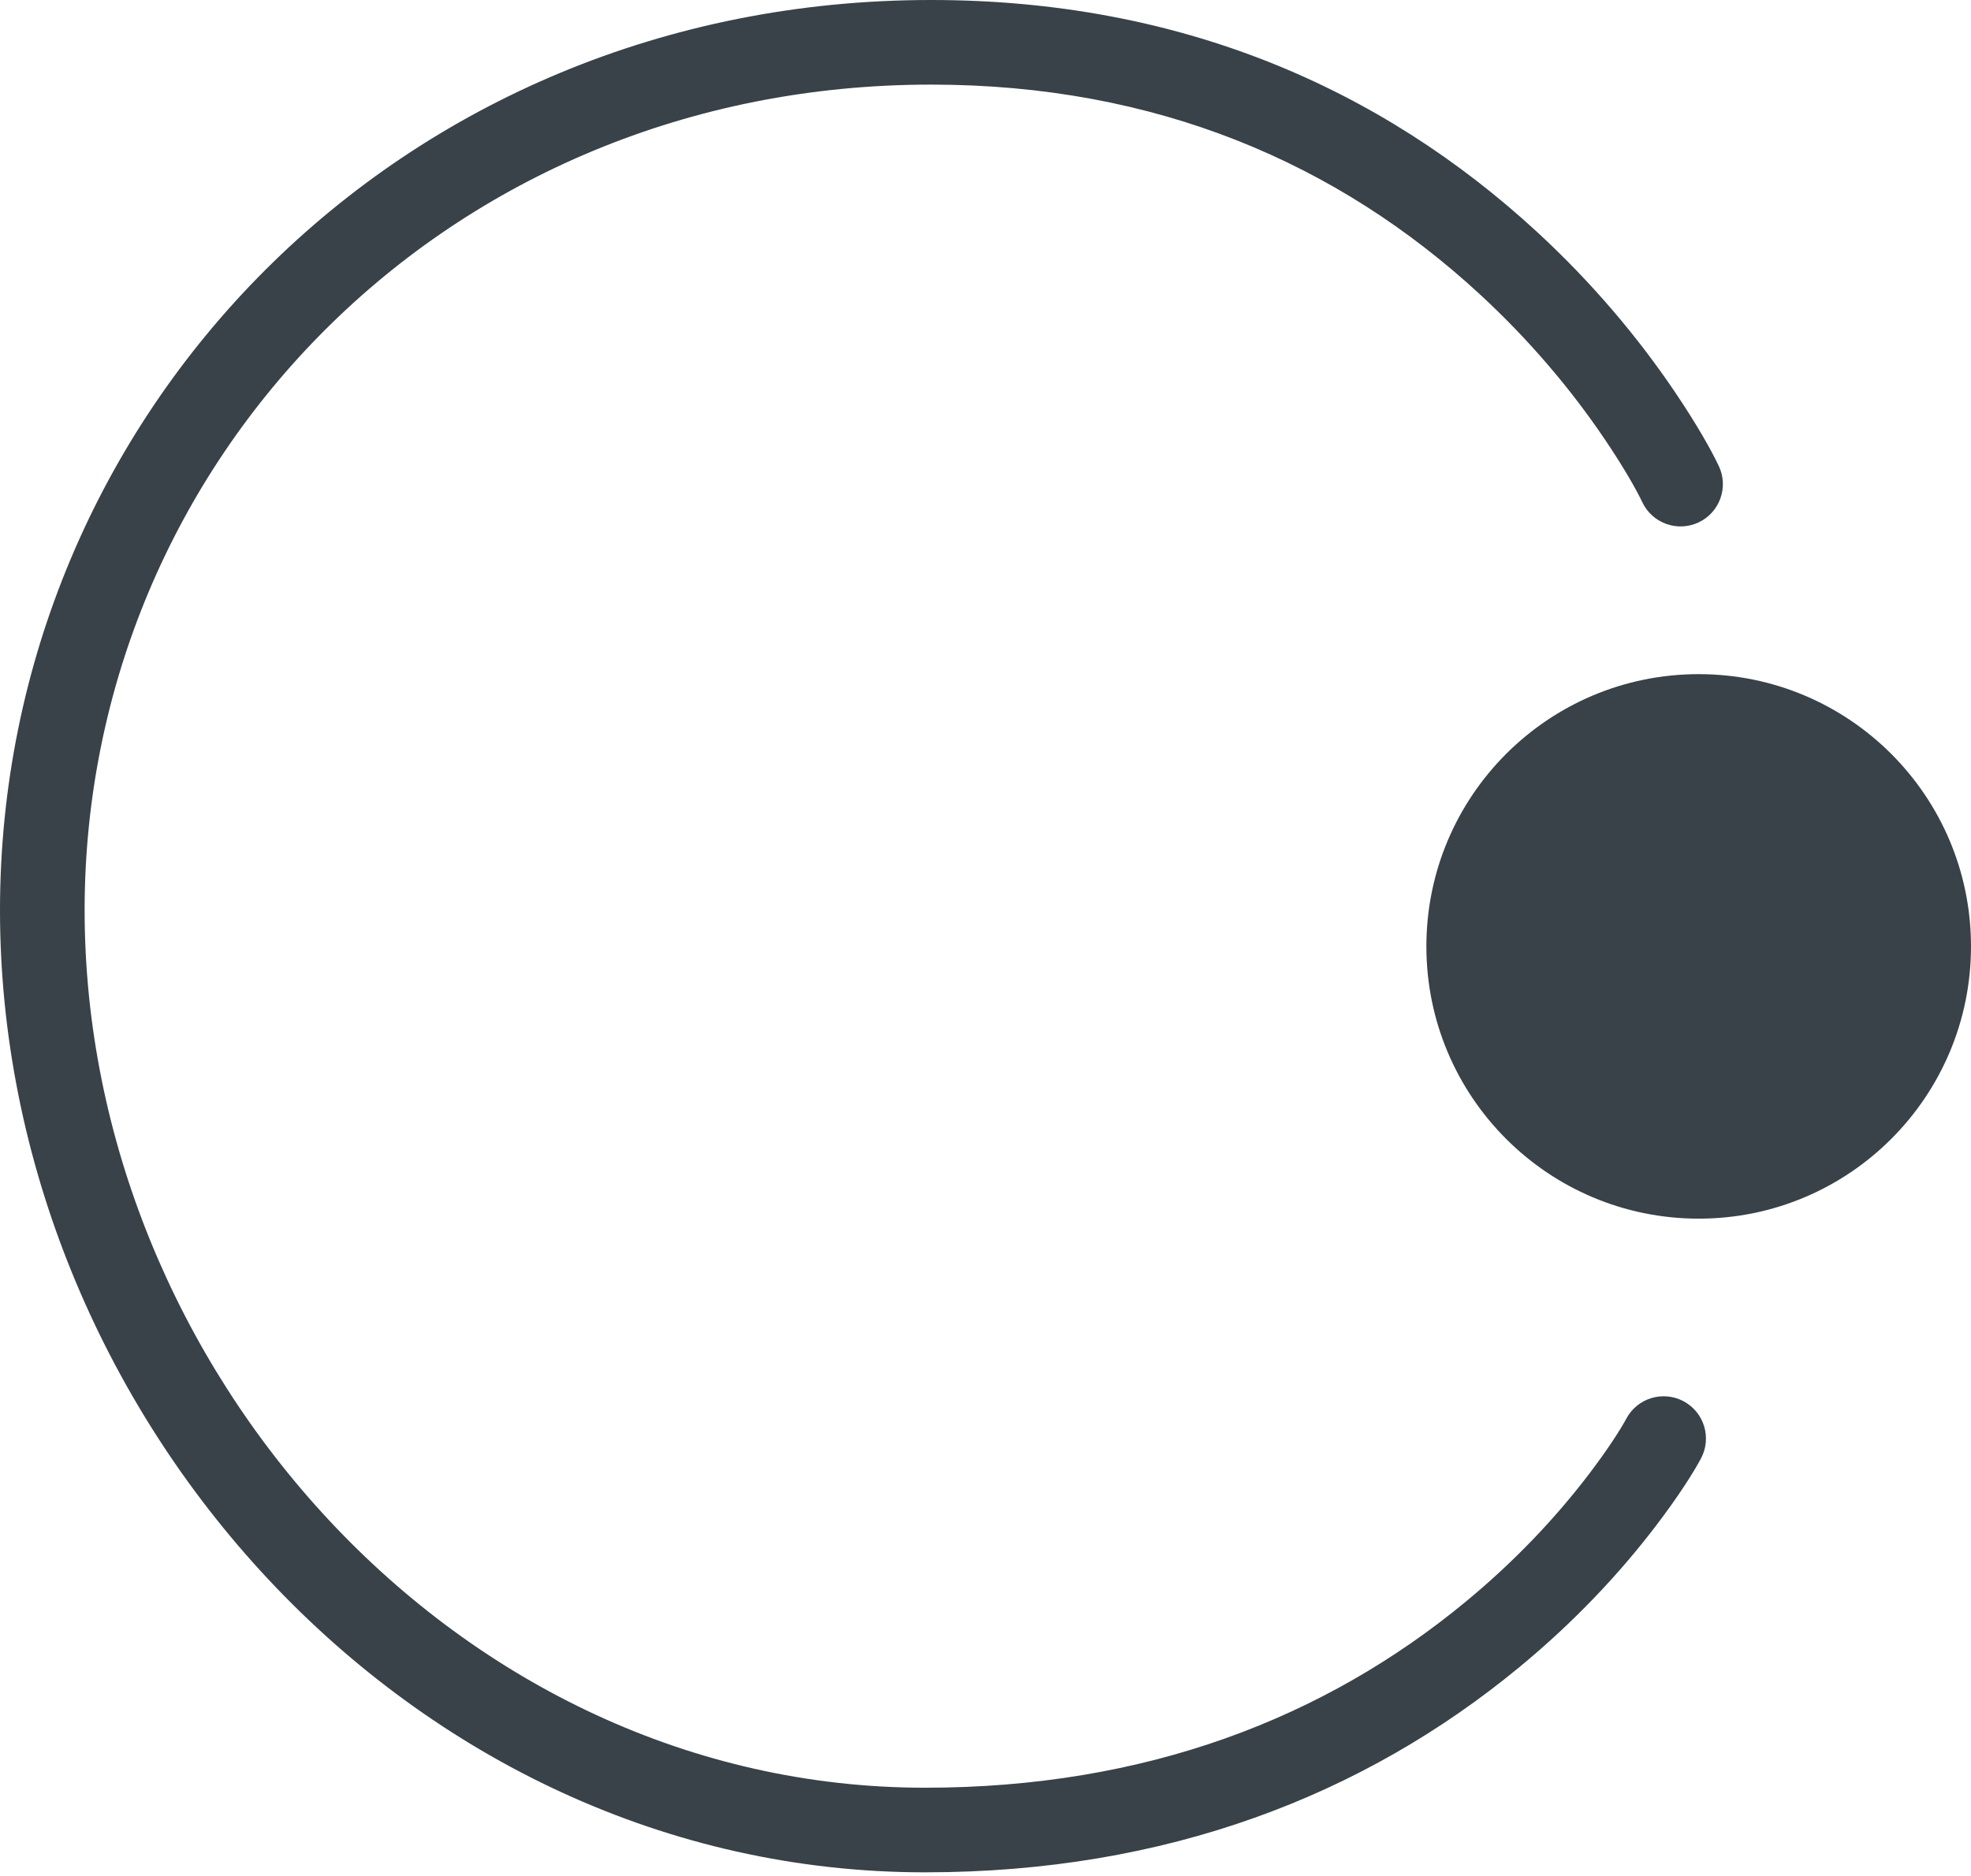
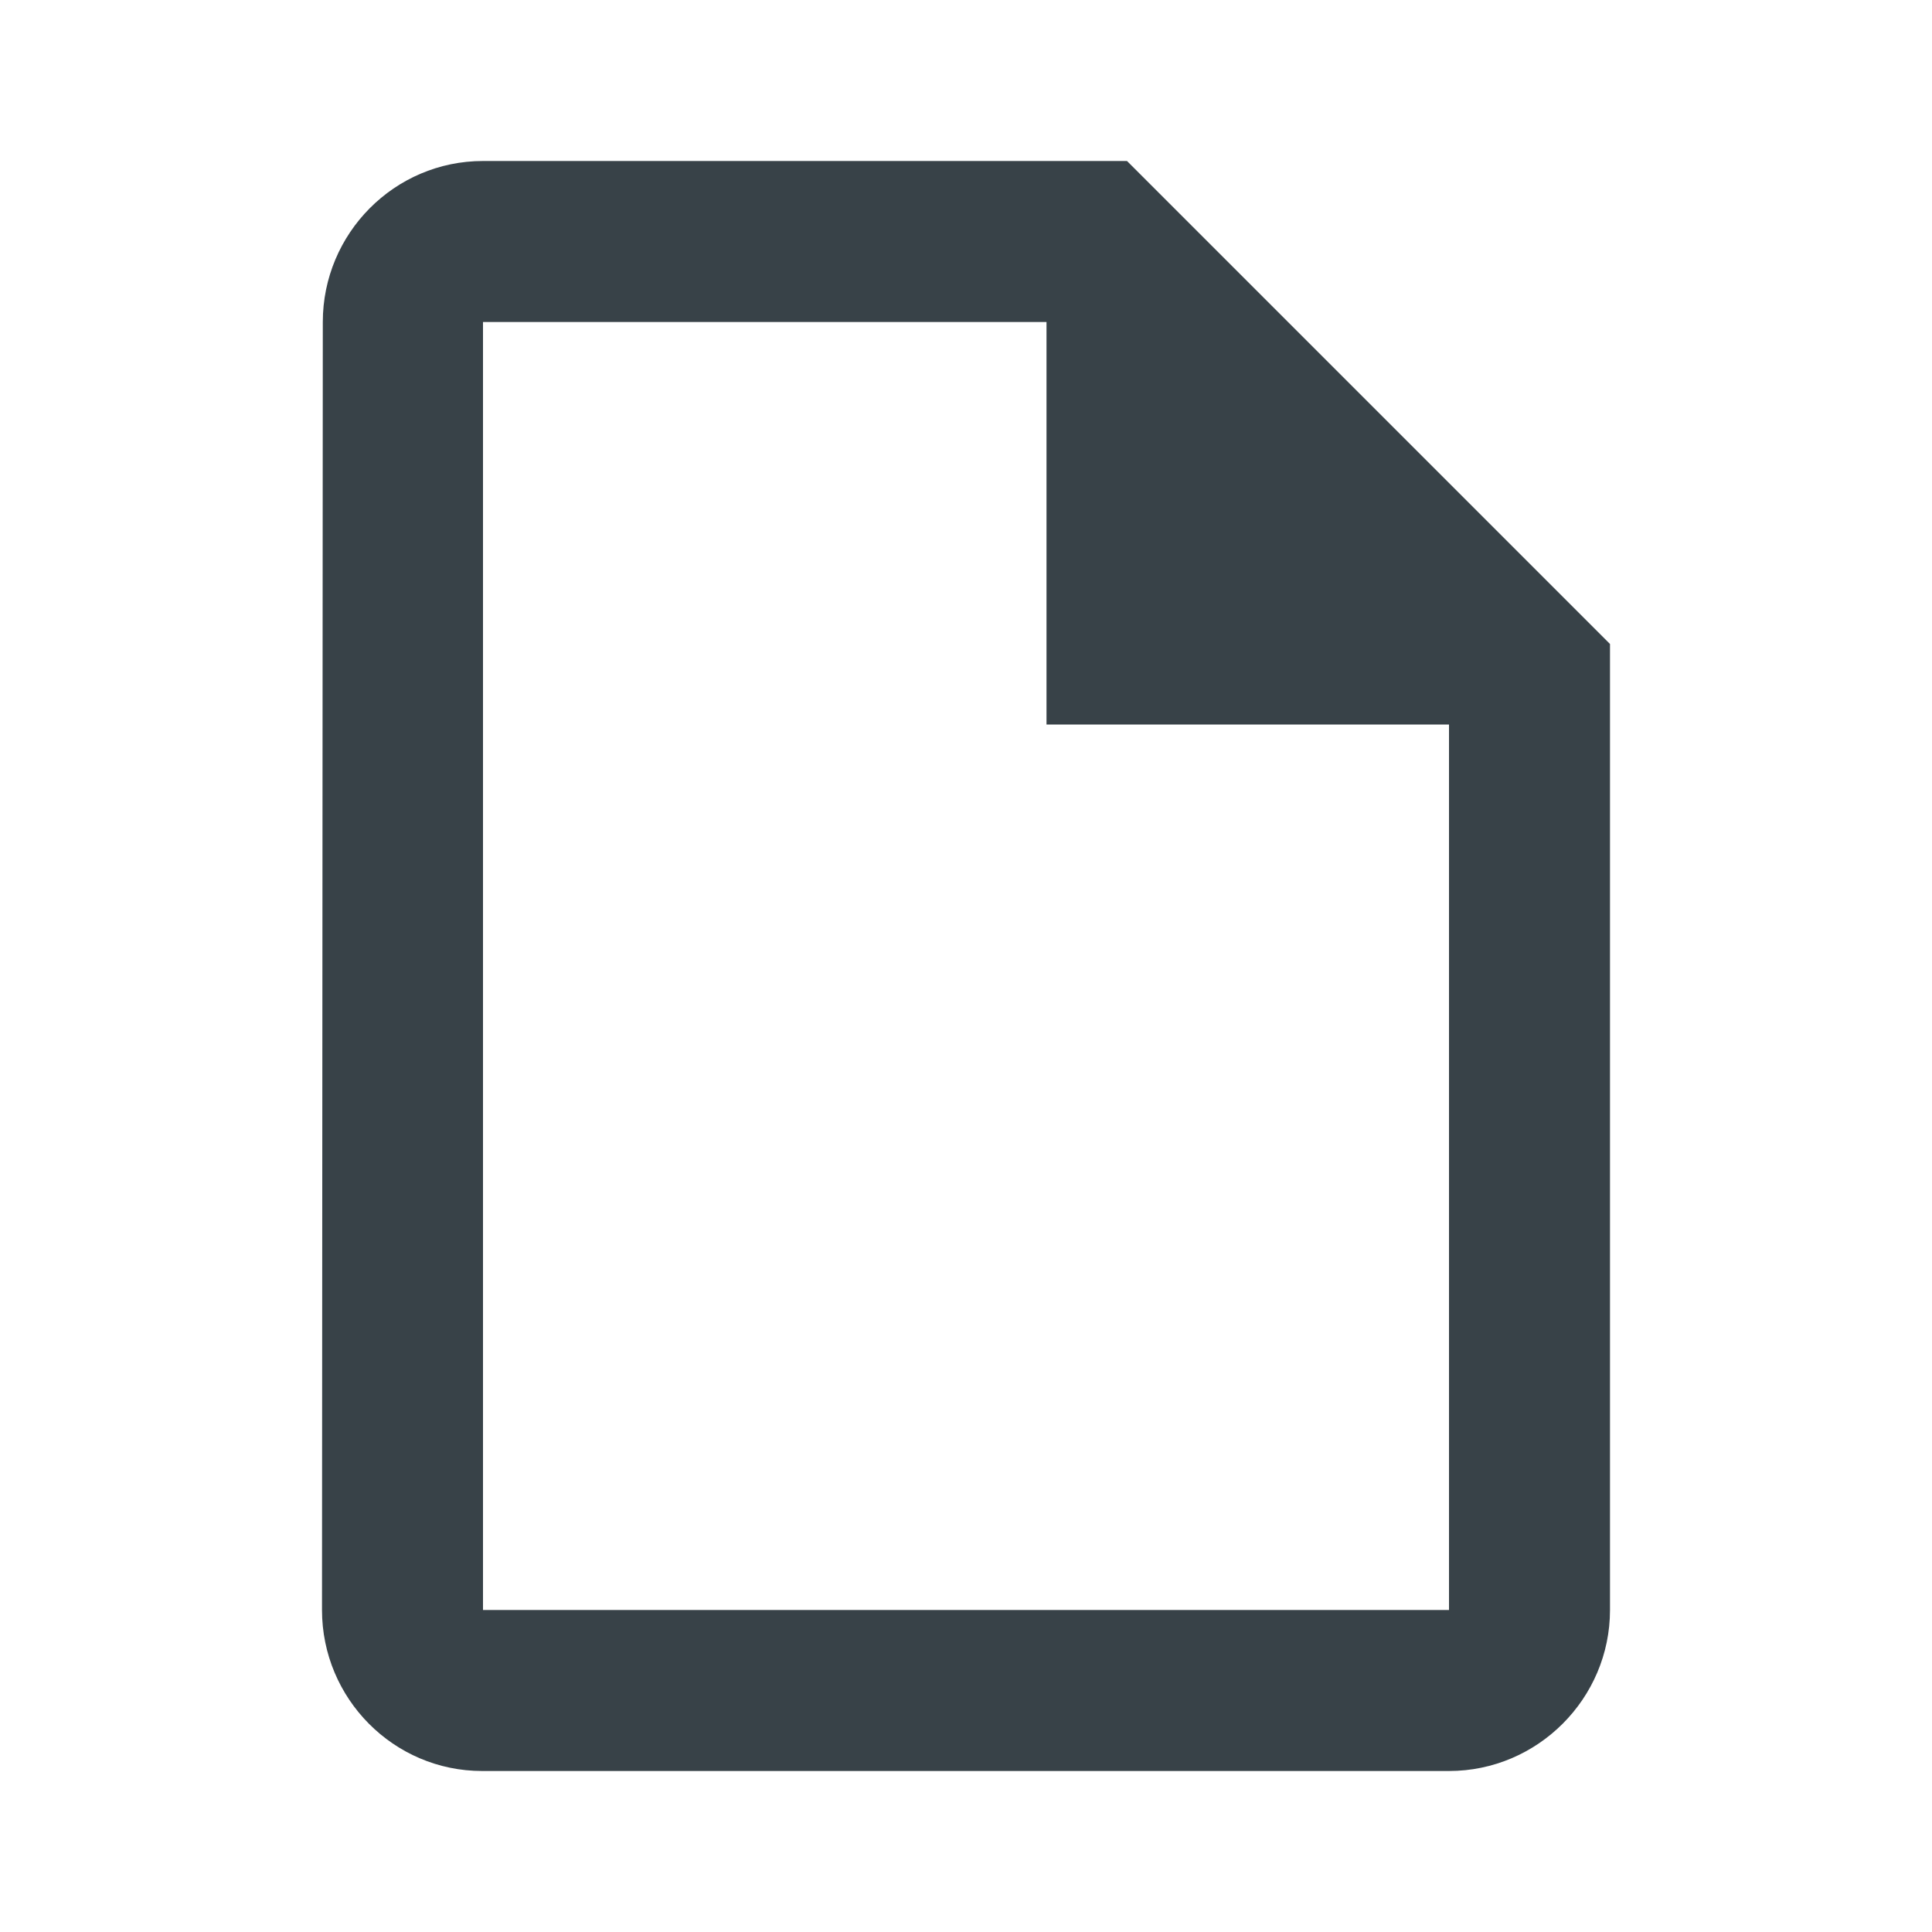
- <svg xmlns="http://www.w3.org/2000/svg" width="228px" height="217px" viewBox="0 0 228 217" version="1.1">
-   <defs />
-   <g id="Page-1" stroke="none" stroke-width="1" fill="none" fill-rule="evenodd">
-     <g id="Artboard" transform="translate(-20, -19)" fill="#384248">
-       <g id="document" transform="translate(20, 19)">
-         <path d="M198.828,53.923 C197.971,52.109 196.284,49.097 193.705,45.284 C189.45,38.995 184.18,32.718 177.824,26.856 C159.64,10.087 136.363,1.42108547e-14 107.703,1.42108547e-14 C45.94,1.42108547e-14 2.07313697e-14,48.185 1.42108547e-14,105.311 C1.42108547e-14,163.297 47.064,216.631 107.004,216.631 C134.961,216.631 157.803,207.715 175.787,192.865 C182.09,187.66 187.34,182.079 191.595,176.485 C194.182,173.084 195.885,170.39 196.76,168.755 C198.036,166.372 197.138,163.406 194.755,162.13 C192.373,160.854 189.406,161.752 188.13,164.135 C187.49,165.331 186.062,167.591 183.804,170.559 C179.985,175.579 175.248,180.615 169.554,185.317 C153.258,198.774 132.586,206.842 107.004,206.842 C52.761,206.842 9.789,158.144 9.789,105.311 C9.789,53.489 51.453,9.789 107.703,9.789 C133.766,9.789 154.728,18.872 171.188,34.052 C176.957,39.373 181.746,45.077 185.597,50.769 C187.881,54.145 189.325,56.724 189.978,58.106 C191.133,60.549 194.051,61.594 196.495,60.439 C198.938,59.284 199.983,56.367 198.828,53.923 Z" id="Path-2-Copy-6" />
-         <circle id="Oval-2" cx="196.5" cy="109.5" r="31.5" />
-       </g>
-     </g>
+ <svg xmlns="http://www.w3.org/2000/svg" width="24px" height="24px" viewBox="0 0 24 24" version="1.1">
+   <g id="file" fill="#384248">
+     <path d="M14,2 L6,2 C4.9,2 4.01,2.9 4.01,4 L4,20 C4,21.1 4.89,22 5.99,22 L18,22 C19.1,22 20,21.1 20,20 L20,8 L14,2 Z M6,20 L6,4 L13,4 L13,9 L18,9 L18,20 L6,20 Z" />
  </g>
</svg>
